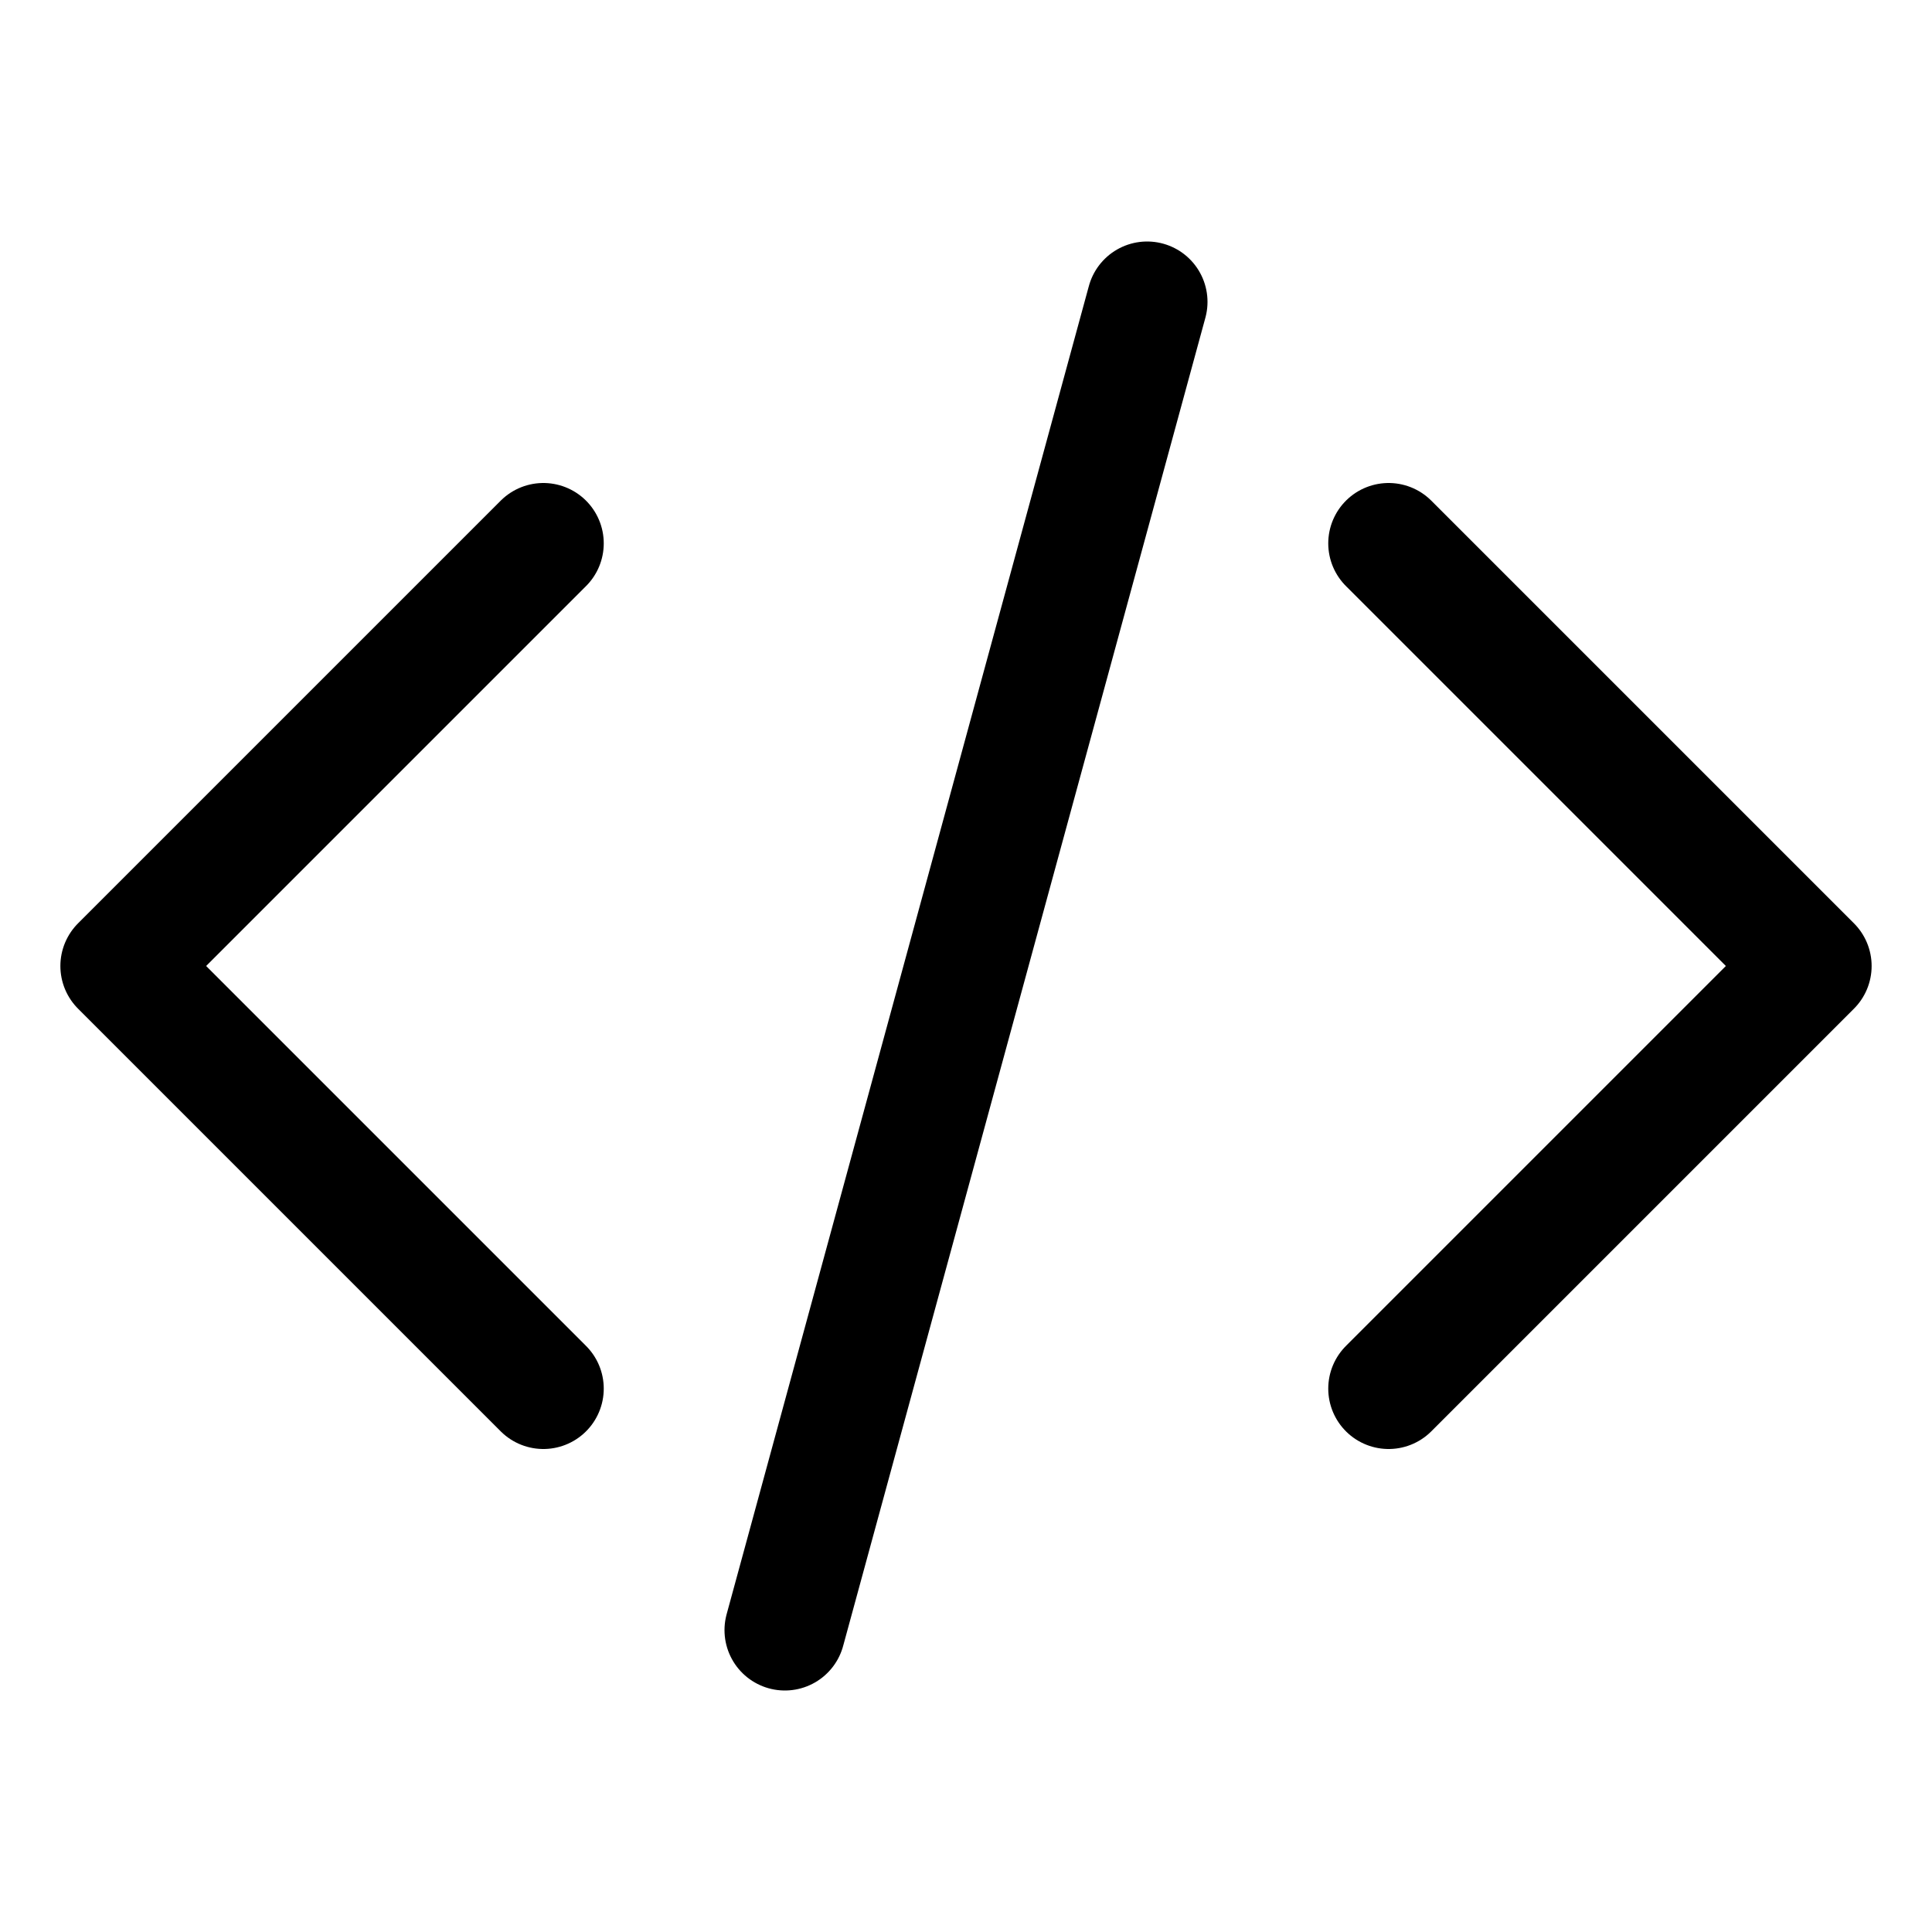
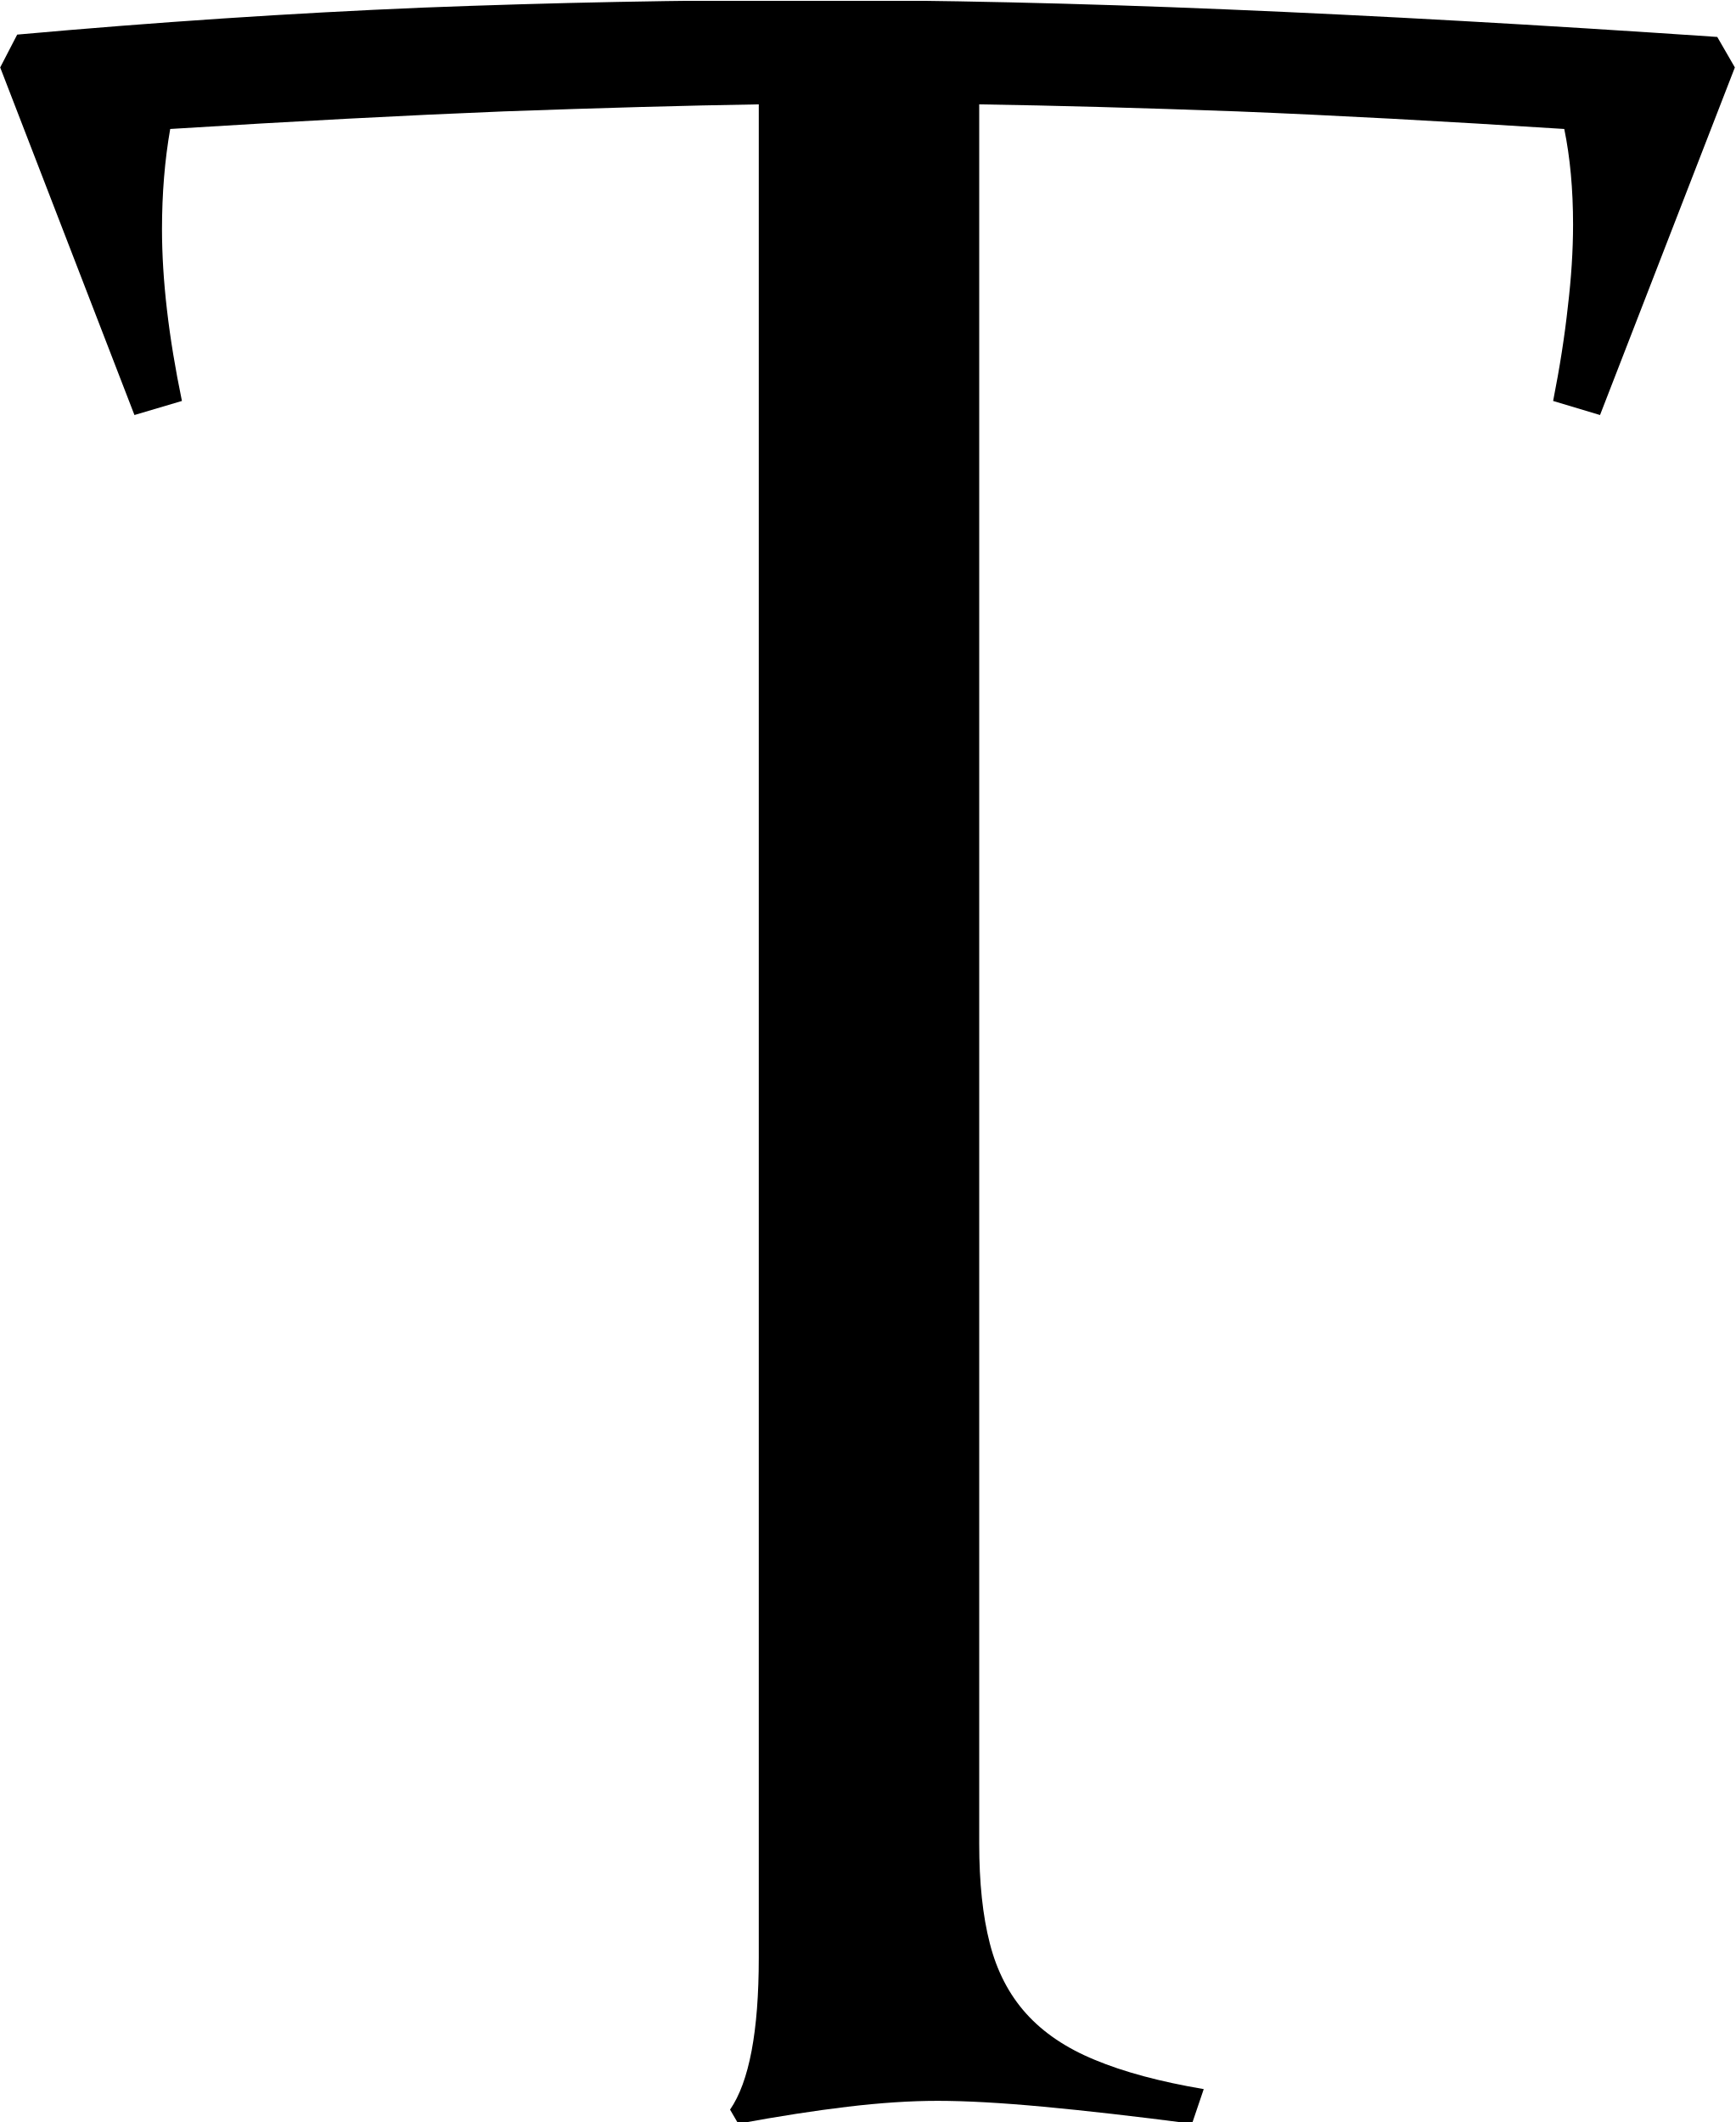
- <svg xmlns="http://www.w3.org/2000/svg" fill="none" viewBox="0 0 24 24" stroke-width="1.5" stroke="currentColor" class="w-6 h-6">
-   <path stroke-linecap="round" stroke-linejoin="round" d="M17.25 6.75L22.5 12l-5.25 5.25m-10.5 0L1.5 12l5.25-5.25m7.5-3l-4.5 16.5" />
+ <svg xmlns="http://www.w3.org/2000/svg" version="1.1" width="2000" height="2445" viewBox="0 0 2000 2445">
+   <g transform="matrix(1,0,0,1,-0.5390836,0.9898785)">
+     <svg viewBox="0 0 202 247" data-background-color="#000000" preserveAspectRatio="xMidYMid meet" height="2445" width="2000">
+       <g id="tight-bounds" transform="matrix(1,0,0,1,0.05444744,-0.1)">
+         <svg viewBox="0 0 201.891 247.2" height="247.2" width="201.891">
+           <g>
+             <svg viewBox="0 0 201.891 247.2" height="247.2" width="201.891">
+               <g>
+                 <svg viewBox="0 0 201.891 247.2" height="247.2" width="201.891">
+                   <g id="textblocktransform">
+                     <svg viewBox="0 0 201.891 247.2" height="247.2" width="201.891" id="textblock">
+                       <g>
+                         <svg viewBox="0 0 201.891 247.2" height="247.2" width="201.891">
+                           <g transform="matrix(1,0,0,1,0,0)">
+                             <svg width="201.891" viewBox="0.76 -35.84 29.59 36.23" height="247.2" data-palette-color="#f7f7f7">
+                               <path d="M0.76-34.69L1.05-35.25Q4.61-35.57 7.96-35.71 11.3-35.84 14.58-35.84L14.58-35.84Q17.85-35.84 21.68-35.68 25.51-35.52 30.05-35.21L30.05-35.21 30.35-34.69 28.05-28.76 27.25-29Q27.42-29.86 27.5-30.6 27.59-31.35 27.59-32.01L27.59-32.01Q27.59-32.91 27.44-33.64L27.44-33.64Q24.34-33.84 21.86-33.94 19.38-34.03 17.46-34.06L17.46-34.06 17.46-4.39Q17.46-3.39 17.64-2.69 17.82-1.98 18.26-1.49 18.7-1 19.43-0.7 20.17-0.39 21.29-0.2L21.29-0.2 21.09 0.39Q19.63 0.2 18.55 0.1 17.48 0 16.75 0L16.75 0Q16.06 0 15.22 0.1 14.38 0.2 13.35 0.39L13.35 0.39 13.21 0.15Q13.7-0.56 13.7-2.44L13.7-2.44 13.7-34.06Q11.84-34.03 9.35-33.94 6.86-33.84 3.66-33.64L3.66-33.64Q3.52-32.84 3.52-31.93L3.52-31.93Q3.52-30.64 3.86-29L3.86-29 3.05-28.76 0.76-34.69Z" opacity="1" transform="matrix(1,0,0,1,0,0)" fill="#000000" class="wordmark-text-0" data-fill-palette-color="primary" id="text-0" />
+                             </svg>
+                           </g>
+                         </svg>
+                       </g>
+                     </svg>
+                   </g>
+                 </svg>
+               </g>
+             </svg>
+           </g>
+           <defs />
+         </svg>
+         <rect width="201.891" height="247.2" fill="none" stroke="none" visibility="hidden" />
+       </g>
+     </svg>
+   </g>
</svg>
